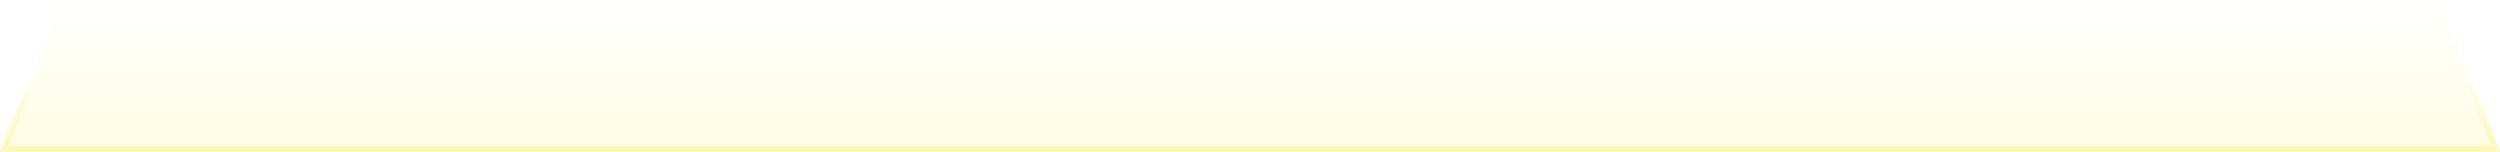
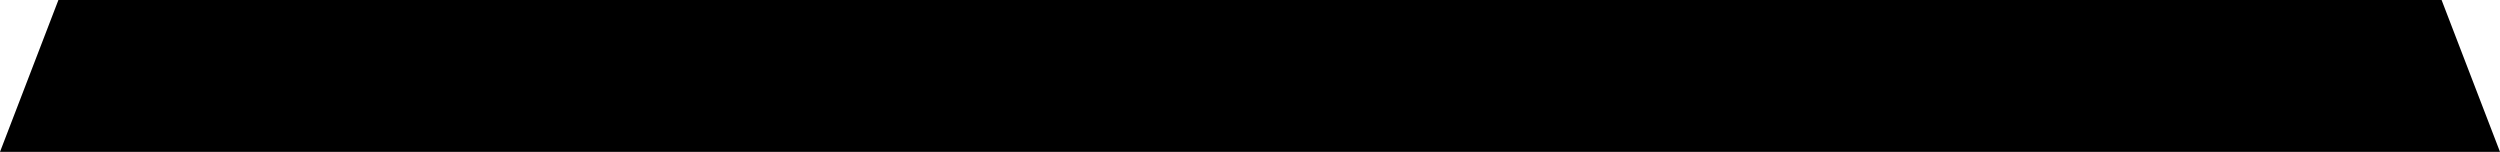
<svg xmlns="http://www.w3.org/2000/svg" width="428" height="26" viewBox="0 0 428 26" fill="none">
  <path d="M0.728 25.5L10.343 0.5H417.657L427.272 25.5H0.728Z" fill="url(#paint0_linear_1709_17802)" stroke="url(#paint1_linear_1709_17802)" />
  <defs>
    <linearGradient id="paint0_linear_1709_17802" x1="214" y1="0" x2="214" y2="26" gradientUnits="userSpaceOnUse">
-       <stop stop-color="#FFF384" stop-opacity="0" />
-       <stop offset="1" stop-color="#FFF384" stop-opacity="0.23" />
+       <stop stopColor="#FFF384" stopOpacity="0" />
+       <stop offset="1" stopColor="#FFF384" stopOpacity="0.23" />
    </linearGradient>
    <linearGradient id="paint1_linear_1709_17802" x1="214" y1="0" x2="214" y2="26" gradientUnits="userSpaceOnUse">
-       <stop offset="0.51" stop-color="#FFF384" stop-opacity="0" />
-       <stop offset="1" stop-color="#FFF384" stop-opacity="0.6" />
+       <stop offset="0.51" stopColor="#FFF384" stopOpacity="0" />
+       <stop offset="1" stopColor="#FFF384" stopOpacity="0.6" />
    </linearGradient>
  </defs>
</svg>
